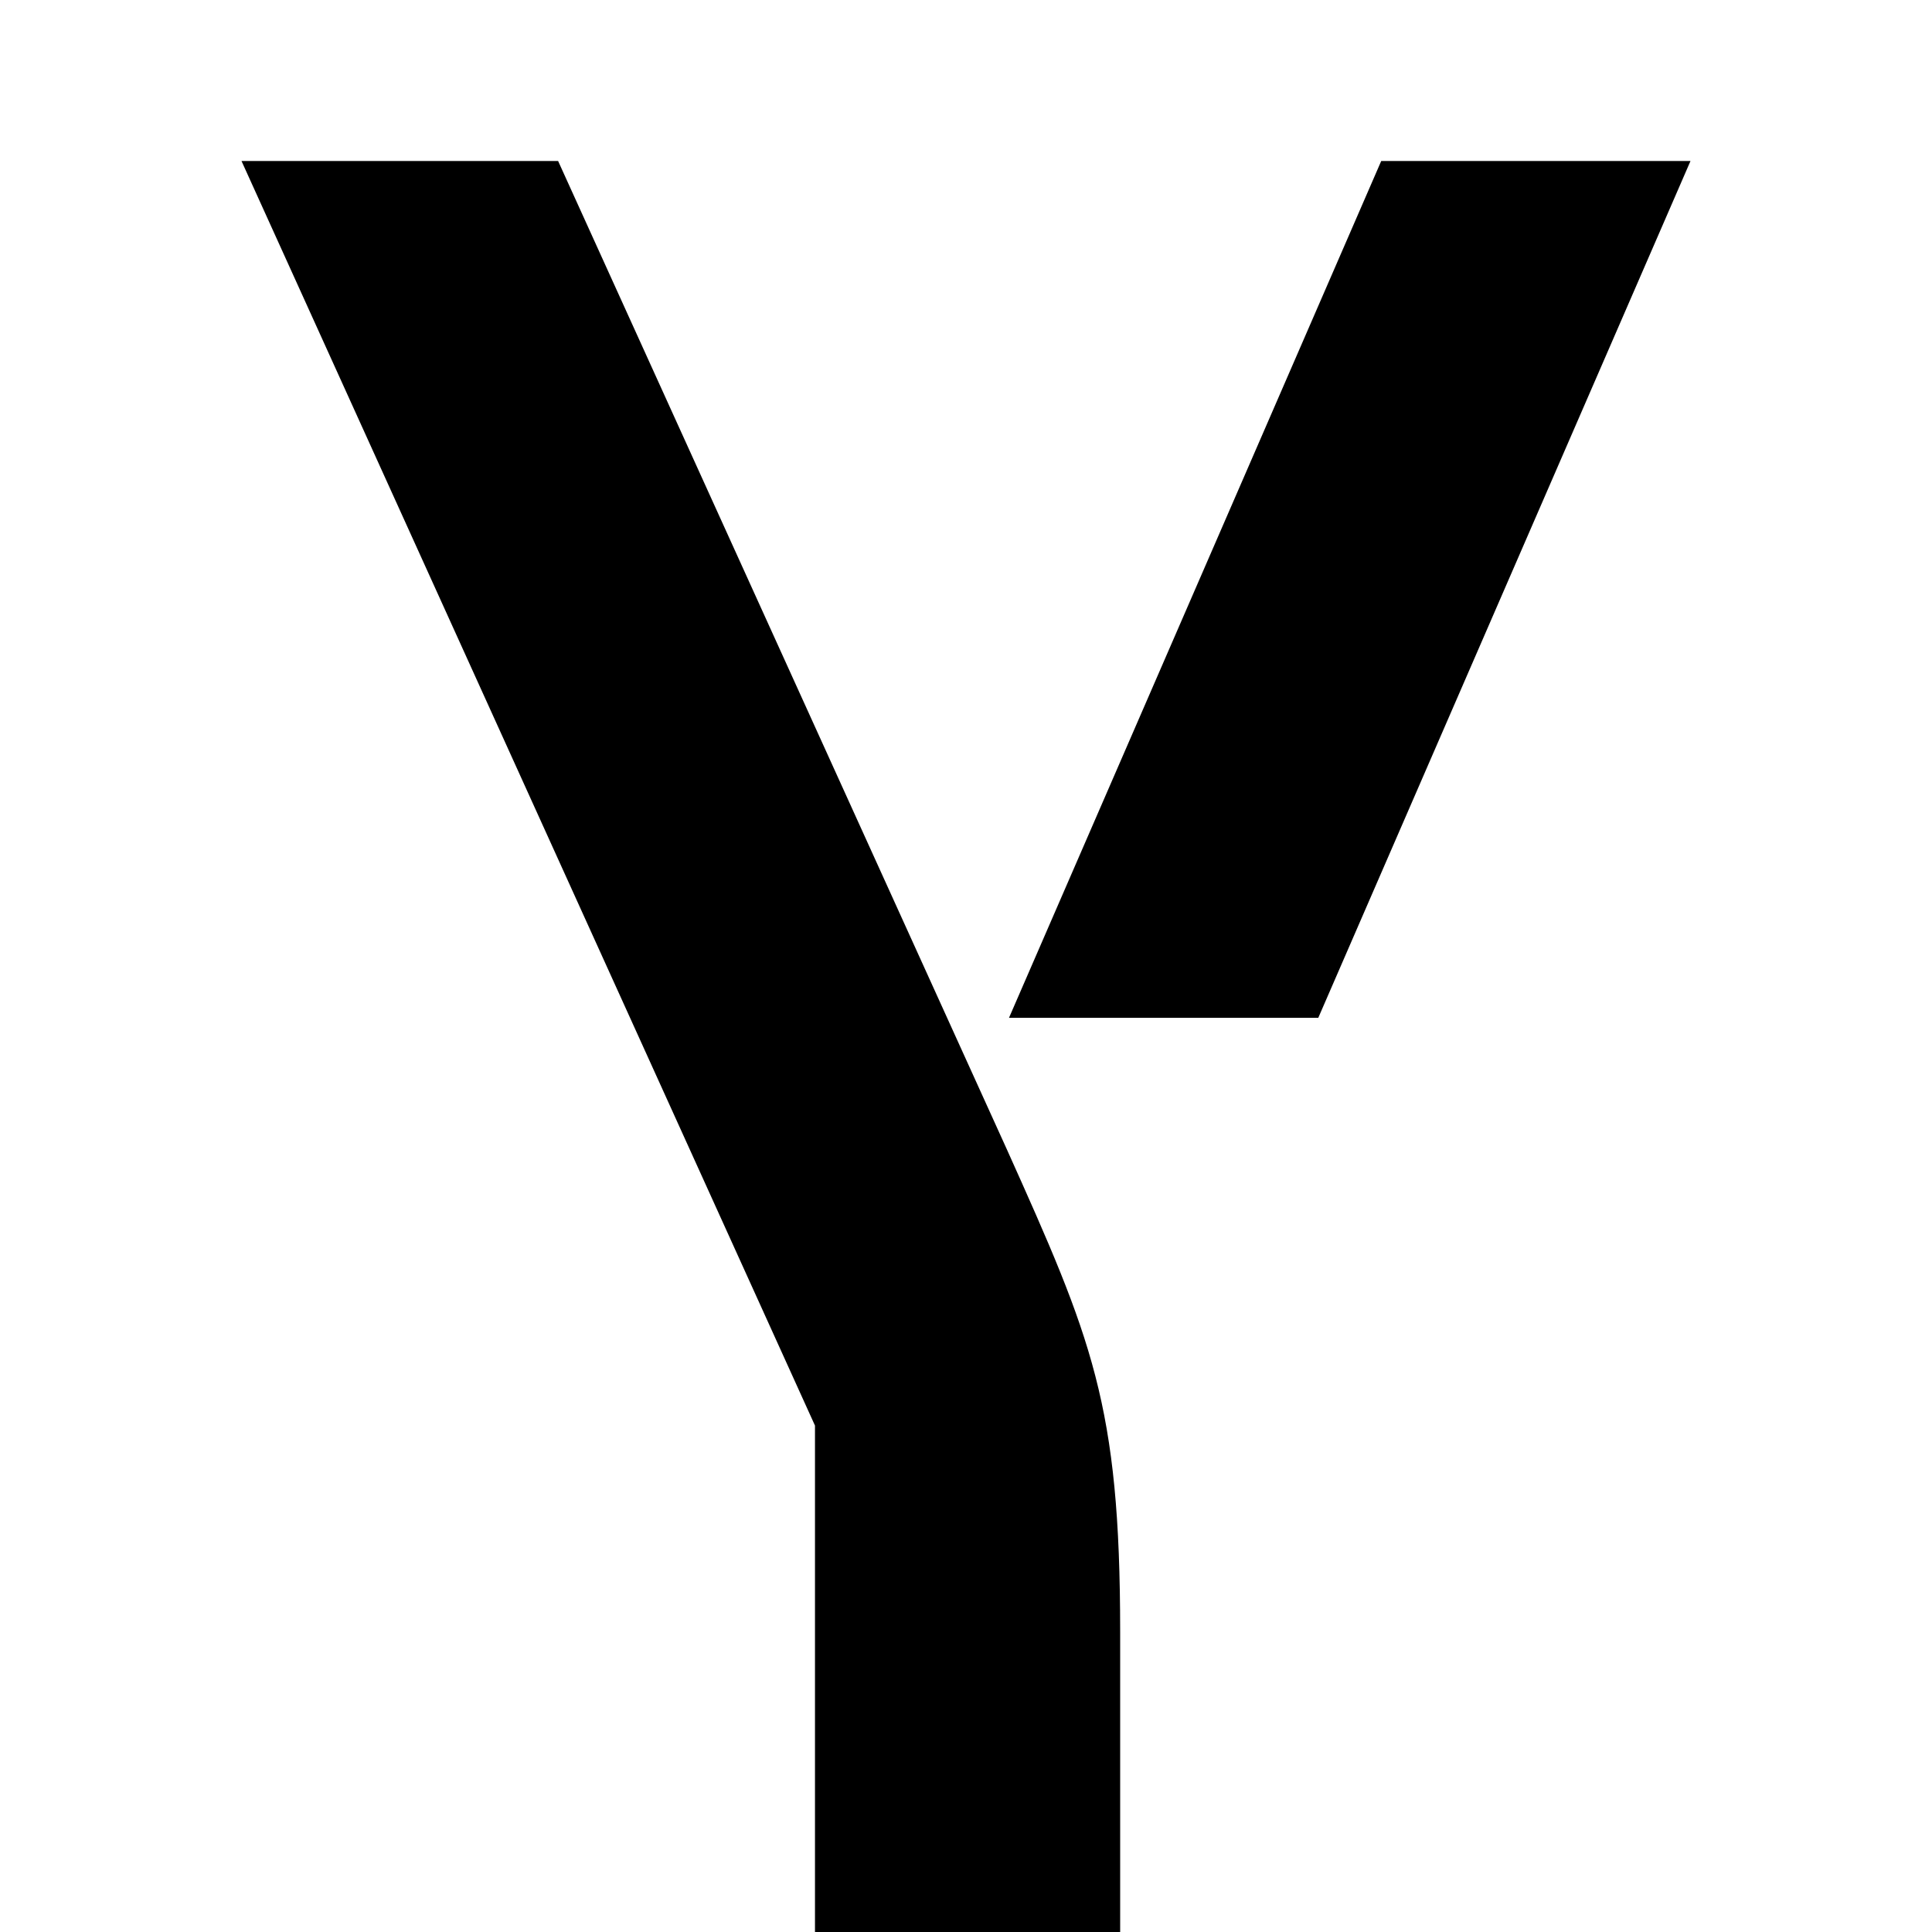
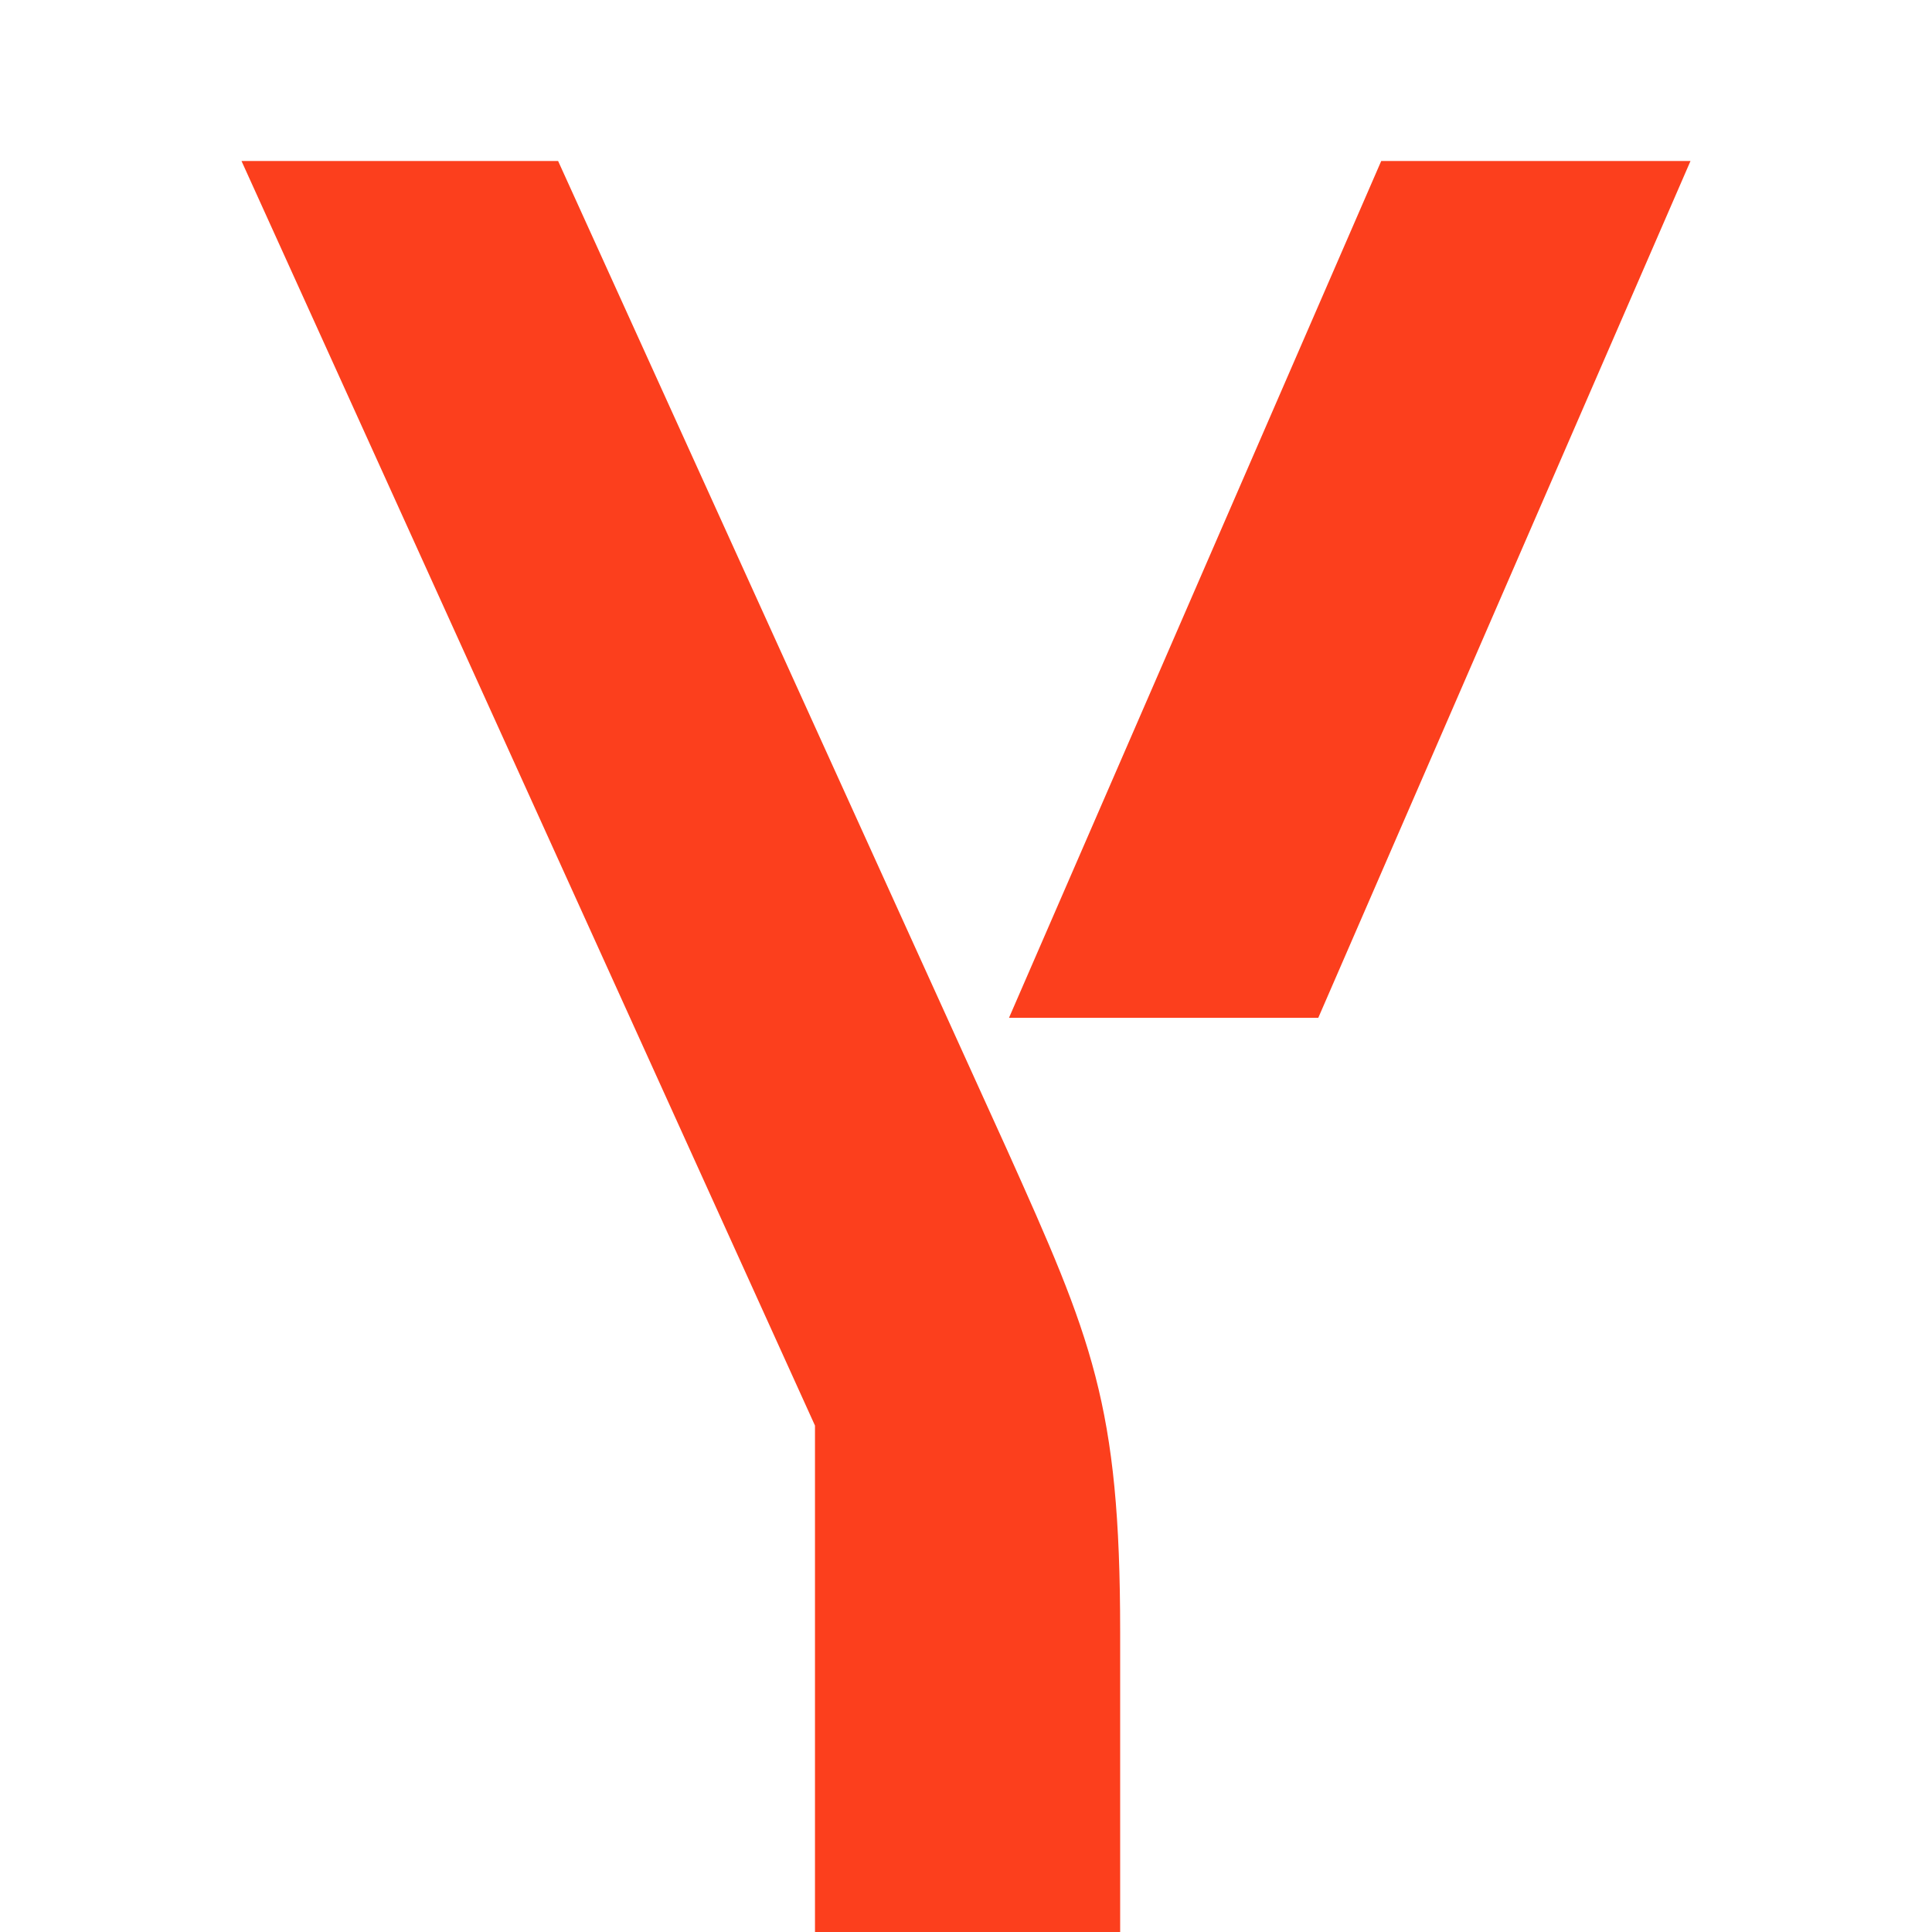
- <svg xmlns="http://www.w3.org/2000/svg" fill="currentColor" fill-rule="evenodd" height="1em" style="flex:none;line-height:1" viewBox="0 0 24 24" width="1em">
+ <svg xmlns="http://www.w3.org/2000/svg" fill="#FC3F1D" fill-rule="evenodd" height="1em" style="flex:none;line-height:1" viewBox="0 0 24 24" width="1em">
  <path d="M16.376 12.644L21 2h-3.842l-4.624 10.644h3.842zM13.915 24v-3.733c0-2.822-.352-3.64-1.407-5.988L6.933 2H3l7.124 15.709V24h3.79z" />
</svg>
